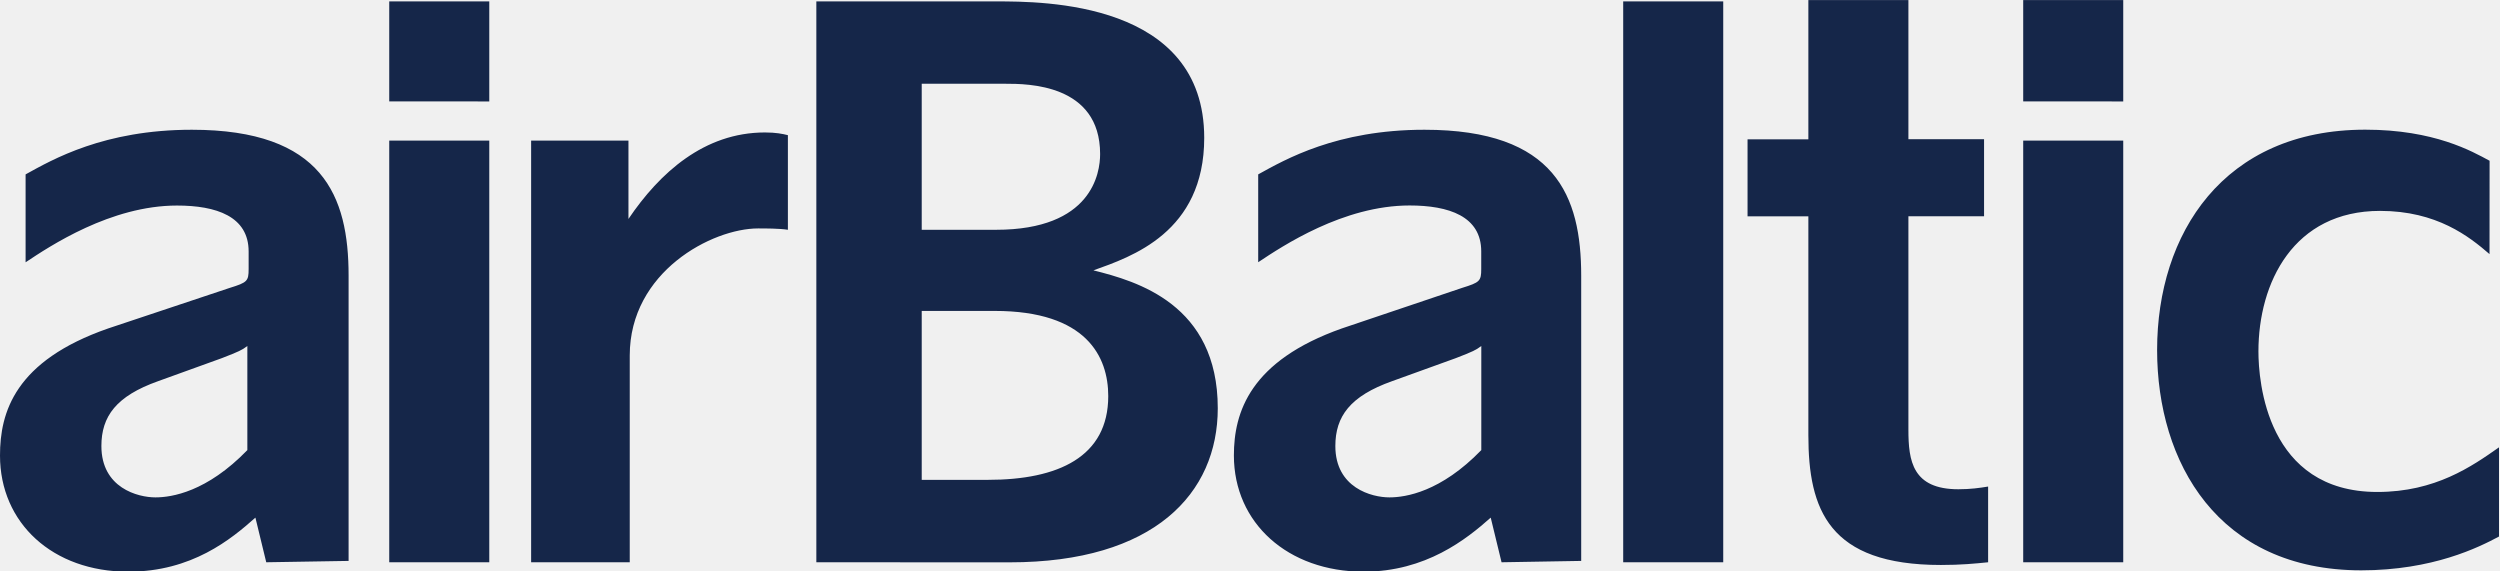
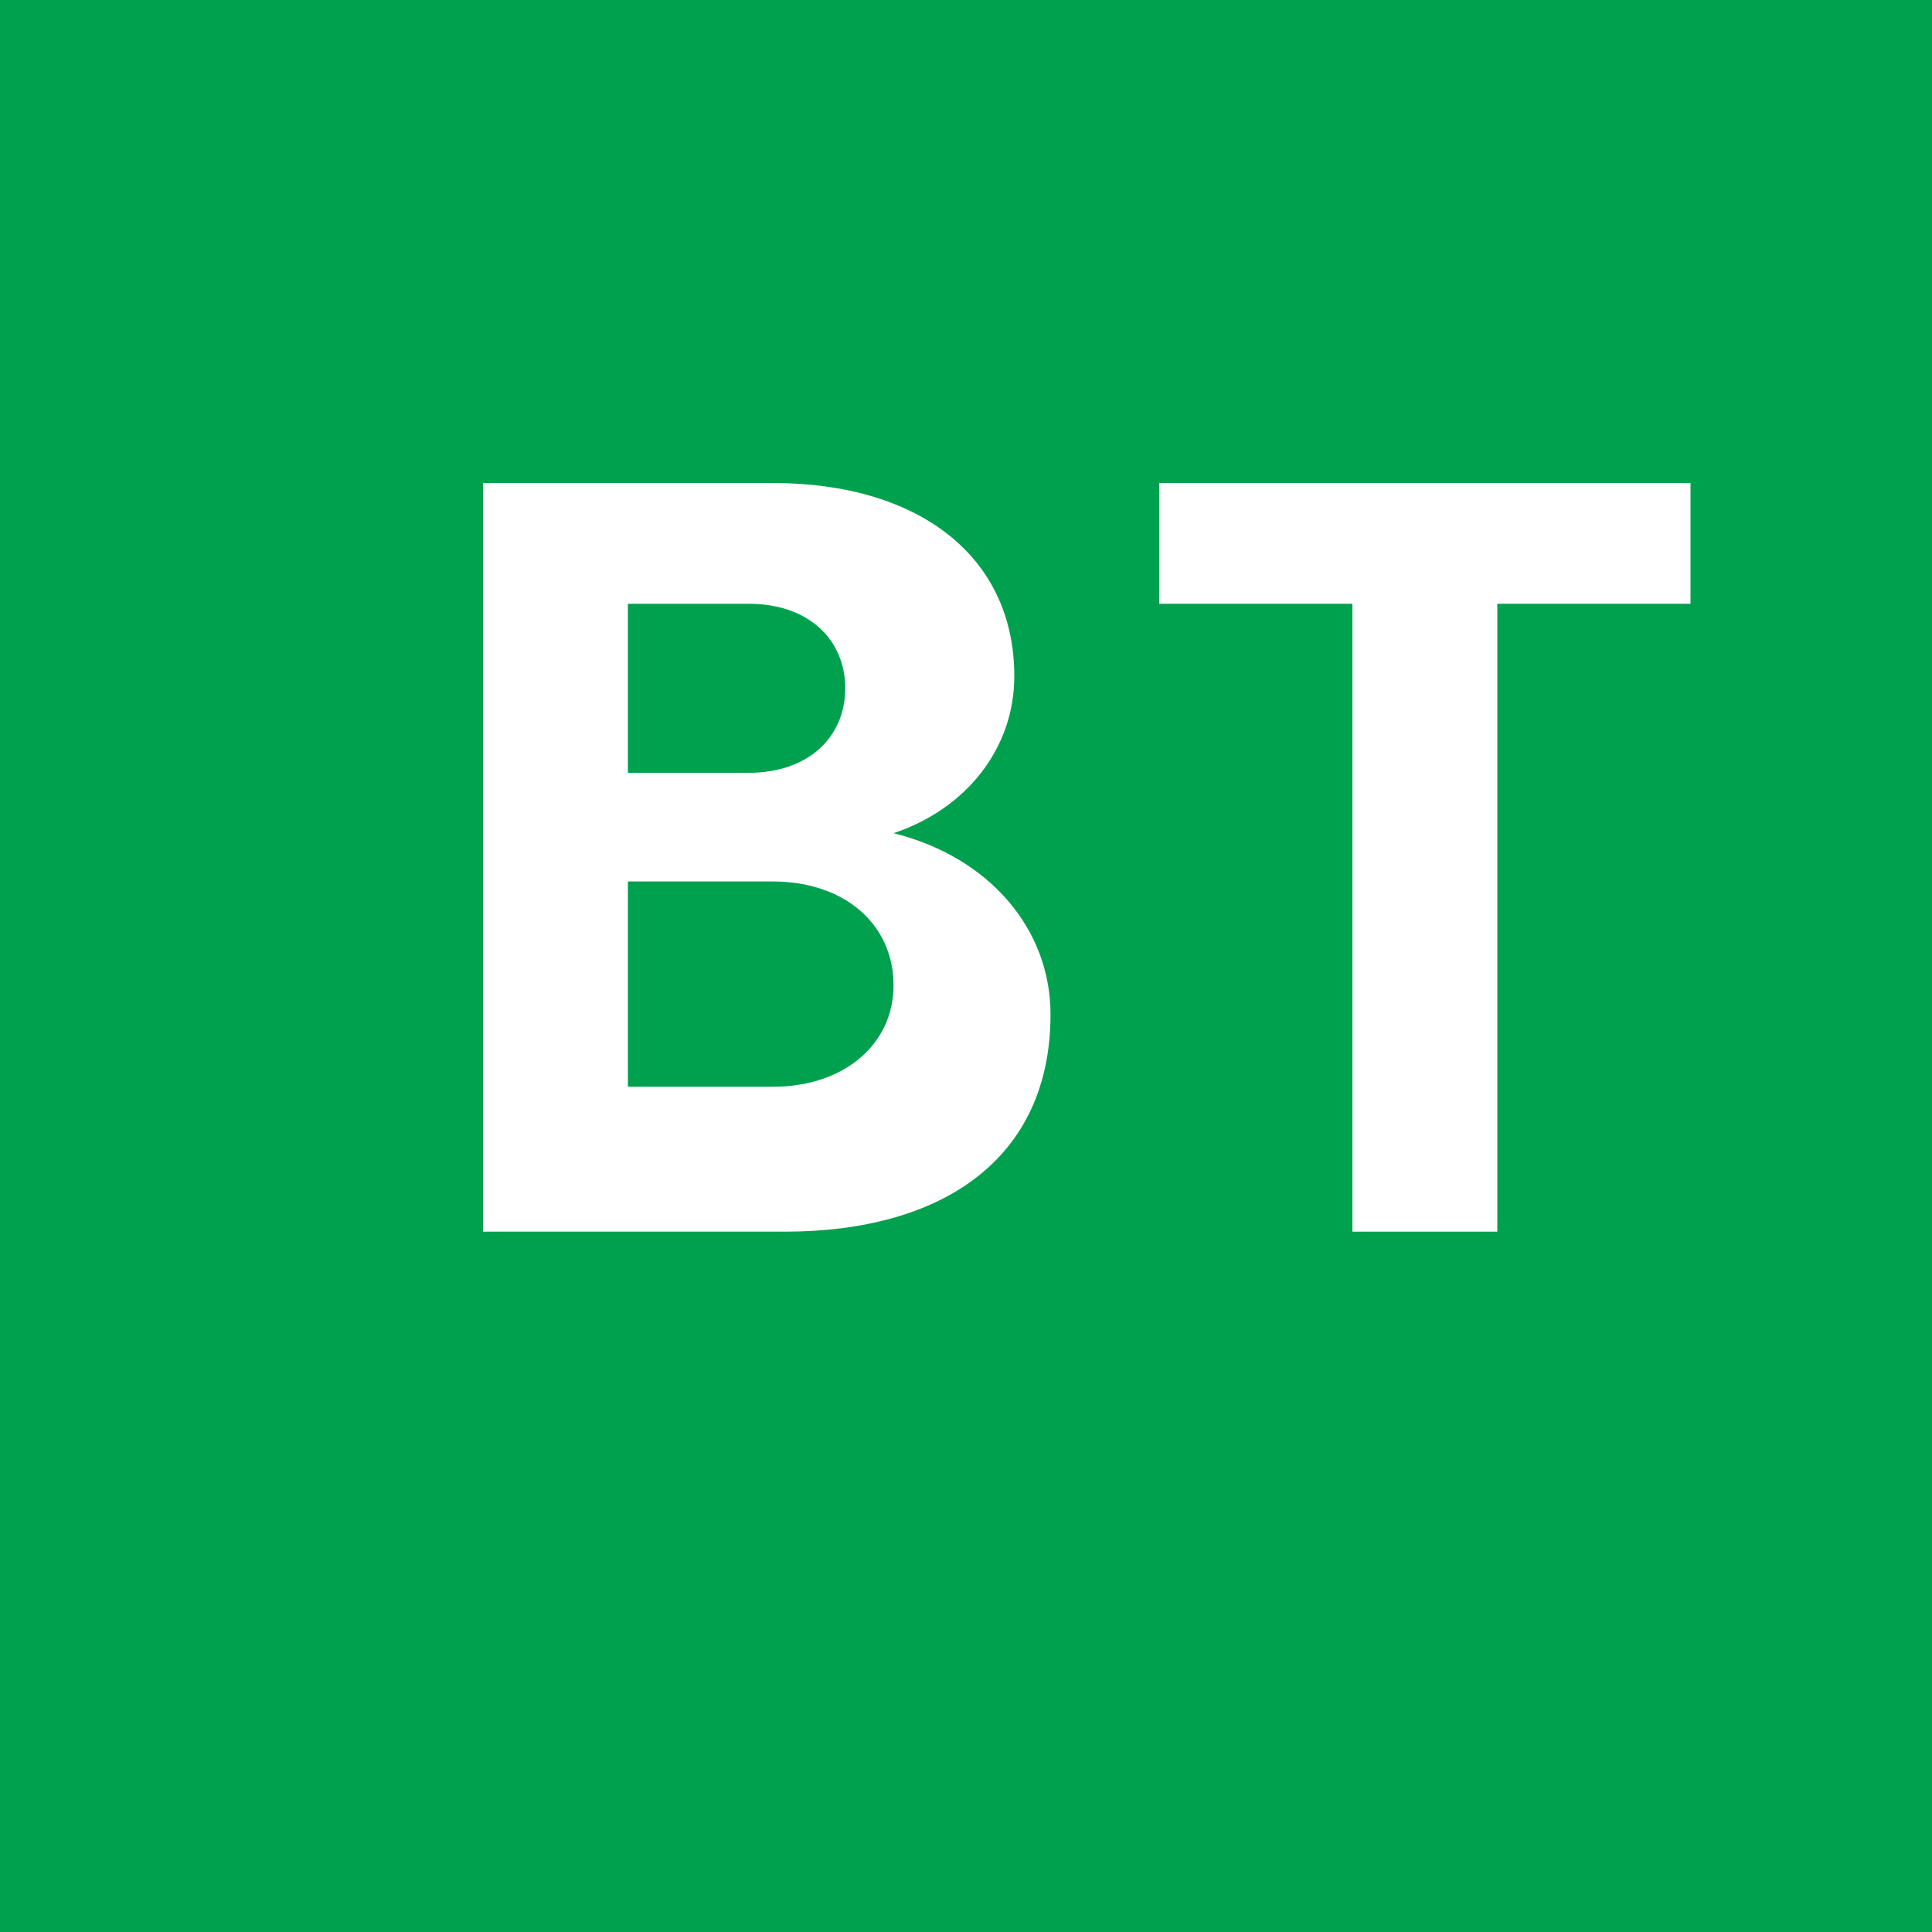
- <svg xmlns="http://www.w3.org/2000/svg" version="1.1" x="0px" y="0px" viewBox="0 0 350.62 80" style="enable-background:new 0 0 350.62 80;" xml:space="preserve">
-   <style type="text/css">
- 	.st0{fill:#152649;}
- </style>
-   <g id="Layer_2">
- </g>
-   <g id="Layer_1">
-     <g transform="translate(0 -.003)">
-       <path class="st0" d="M54.59,14.22V0.2h14.03v14.03L54.59,14.22z M54.59,78.86V19.72h14.03v59.14L54.59,78.86z M88.52,78.86H74.49    V19.72h13.65v10.99c4.36-6.45,10.61-12.13,19.14-12.13c1.52,0,2.46,0.19,3.22,0.38v13.27c-1.14-0.19-3.22-0.19-4.17-0.19    c-6.45,0-18.01,6.07-18.01,17.82v29L88.52,78.86z M114.49,78.86V0.2h25.21c6.63,0,29.19,0,29.19,19.14    c0,13.27-10.23,16.68-15.54,18.58c6.07,1.52,17.44,4.74,17.44,19.34c0,11.94-8.91,21.61-29.19,21.61L114.49,78.86z M129.27,32.23    h10.42c13.46,0,14.6-7.96,14.6-10.62c0-9.86-10.24-9.86-13.27-9.86h-11.75V32.23z M129.27,67.3h9.29    c9.86,0,16.87-3.22,16.87-11.75c0-5.5-3.03-11.94-15.92-11.94h-10.24V67.3z M210.59,78.86l-1.52-6.26    c-3.41,3.03-9.1,7.58-17.82,7.58c-10.62,0-18.2-6.82-18.2-16.3c0-6.07,2.27-13.27,15.16-17.82l16.87-5.69    c2.46-0.76,2.66-0.95,2.66-2.65v-2.46c0-4.93-4.55-6.44-10.05-6.44c-9.29,0-17.82,5.69-21.23,7.96V24.46    c3.79-2.09,10.99-6.26,23.31-6.26c18.39,0,21.99,9.29,21.99,20.47v40L210.59,78.86z M195.24,53.46c-5.88,2.09-7.96,4.93-7.96,9.1    c0,5.88,5.12,7.2,7.58,7.2c2.27,0,7.2-0.76,12.89-6.63v-14.6c-0.76,0.57-1.14,0.76-3.6,1.71L195.24,53.46z M37.34,78.86    l-1.52-6.26c-3.41,3.03-8.91,7.58-17.82,7.58C7.39,80.19,0,73.36,0,63.89c0-6.07,2.09-13.27,15.16-17.82l17.06-5.69    c2.46-0.76,2.65-0.95,2.65-2.65v-2.46c0-4.93-4.55-6.44-10.05-6.44c-9.29,0-17.82,5.69-21.23,7.96V24.46    c3.79-2.09,10.99-6.26,23.31-6.26c18.39,0,21.99,9.29,21.99,20.47v40L37.34,78.86z M22.18,53.46c-5.88,2.09-7.96,4.93-7.96,9.1    c0,5.88,5.12,7.2,7.58,7.2c2.27,0,7.2-0.76,12.89-6.63v-14.6c-0.76,0.57-1.14,0.76-3.6,1.71L22.18,53.46z M227.65,78.86V0.2h14.03    v78.66H227.65z M253.62,30.34h-8.53v-10.8h8.53V0.01h14.03v19.52h10.61v10.8h-10.61v29.95c0,4.36,0.57,8.34,7.01,8.34    c1.7,0,3.03-0.19,4.17-0.38v10.62c-1.9,0.19-3.79,0.38-6.63,0.38c-15.73,0-18.58-7.77-18.58-18.2V30.34z M283.75,14.22V0.01h14.03    v14.22L283.75,14.22z M283.75,78.86V19.72h14.03v59.14H283.75z M349.15,35.64c-2.84-2.46-7.39-6.06-15.35-6.06    c-12.13,0-17.06,10.05-17.06,19.71c0,4.17,1.14,19.71,16.68,19.71c8.15,0,13.27-3.6,17.06-6.26v12.51    c-2.84,1.52-9.29,4.74-19.33,4.74c-20.09,0-28.62-15.16-28.62-30.9c0-16.3,9.29-30.9,29.19-30.9c9.67,0,14.98,3.03,17.44,4.36    L349.15,35.64z" />
-     </g>
-   </g>
+ <svg xmlns="http://www.w3.org/2000/svg" viewBox="0 0 80 80">
+   <rect width="80" height="80" fill="#00A14E" />
+   <path d="M20 20h12c6 0 10 3 10 8 0 3-2 5.5-5 6.5 4 1 6.5 4 6.5 7.5 0 6-4.5 9-11 9H20V20zm6 12h5c2.5 0 4-1.5 4-3.5S33.5 25 31 25h-5v7zm0 13h6c3 0 5-1.8 5-4.2 0-2.5-2-4.3-5-4.3h-6v8.5z" fill="white" />
+   <path d="M48 25v-5h22v5h-8v26h-6V25h-8z" fill="white" />
</svg>
